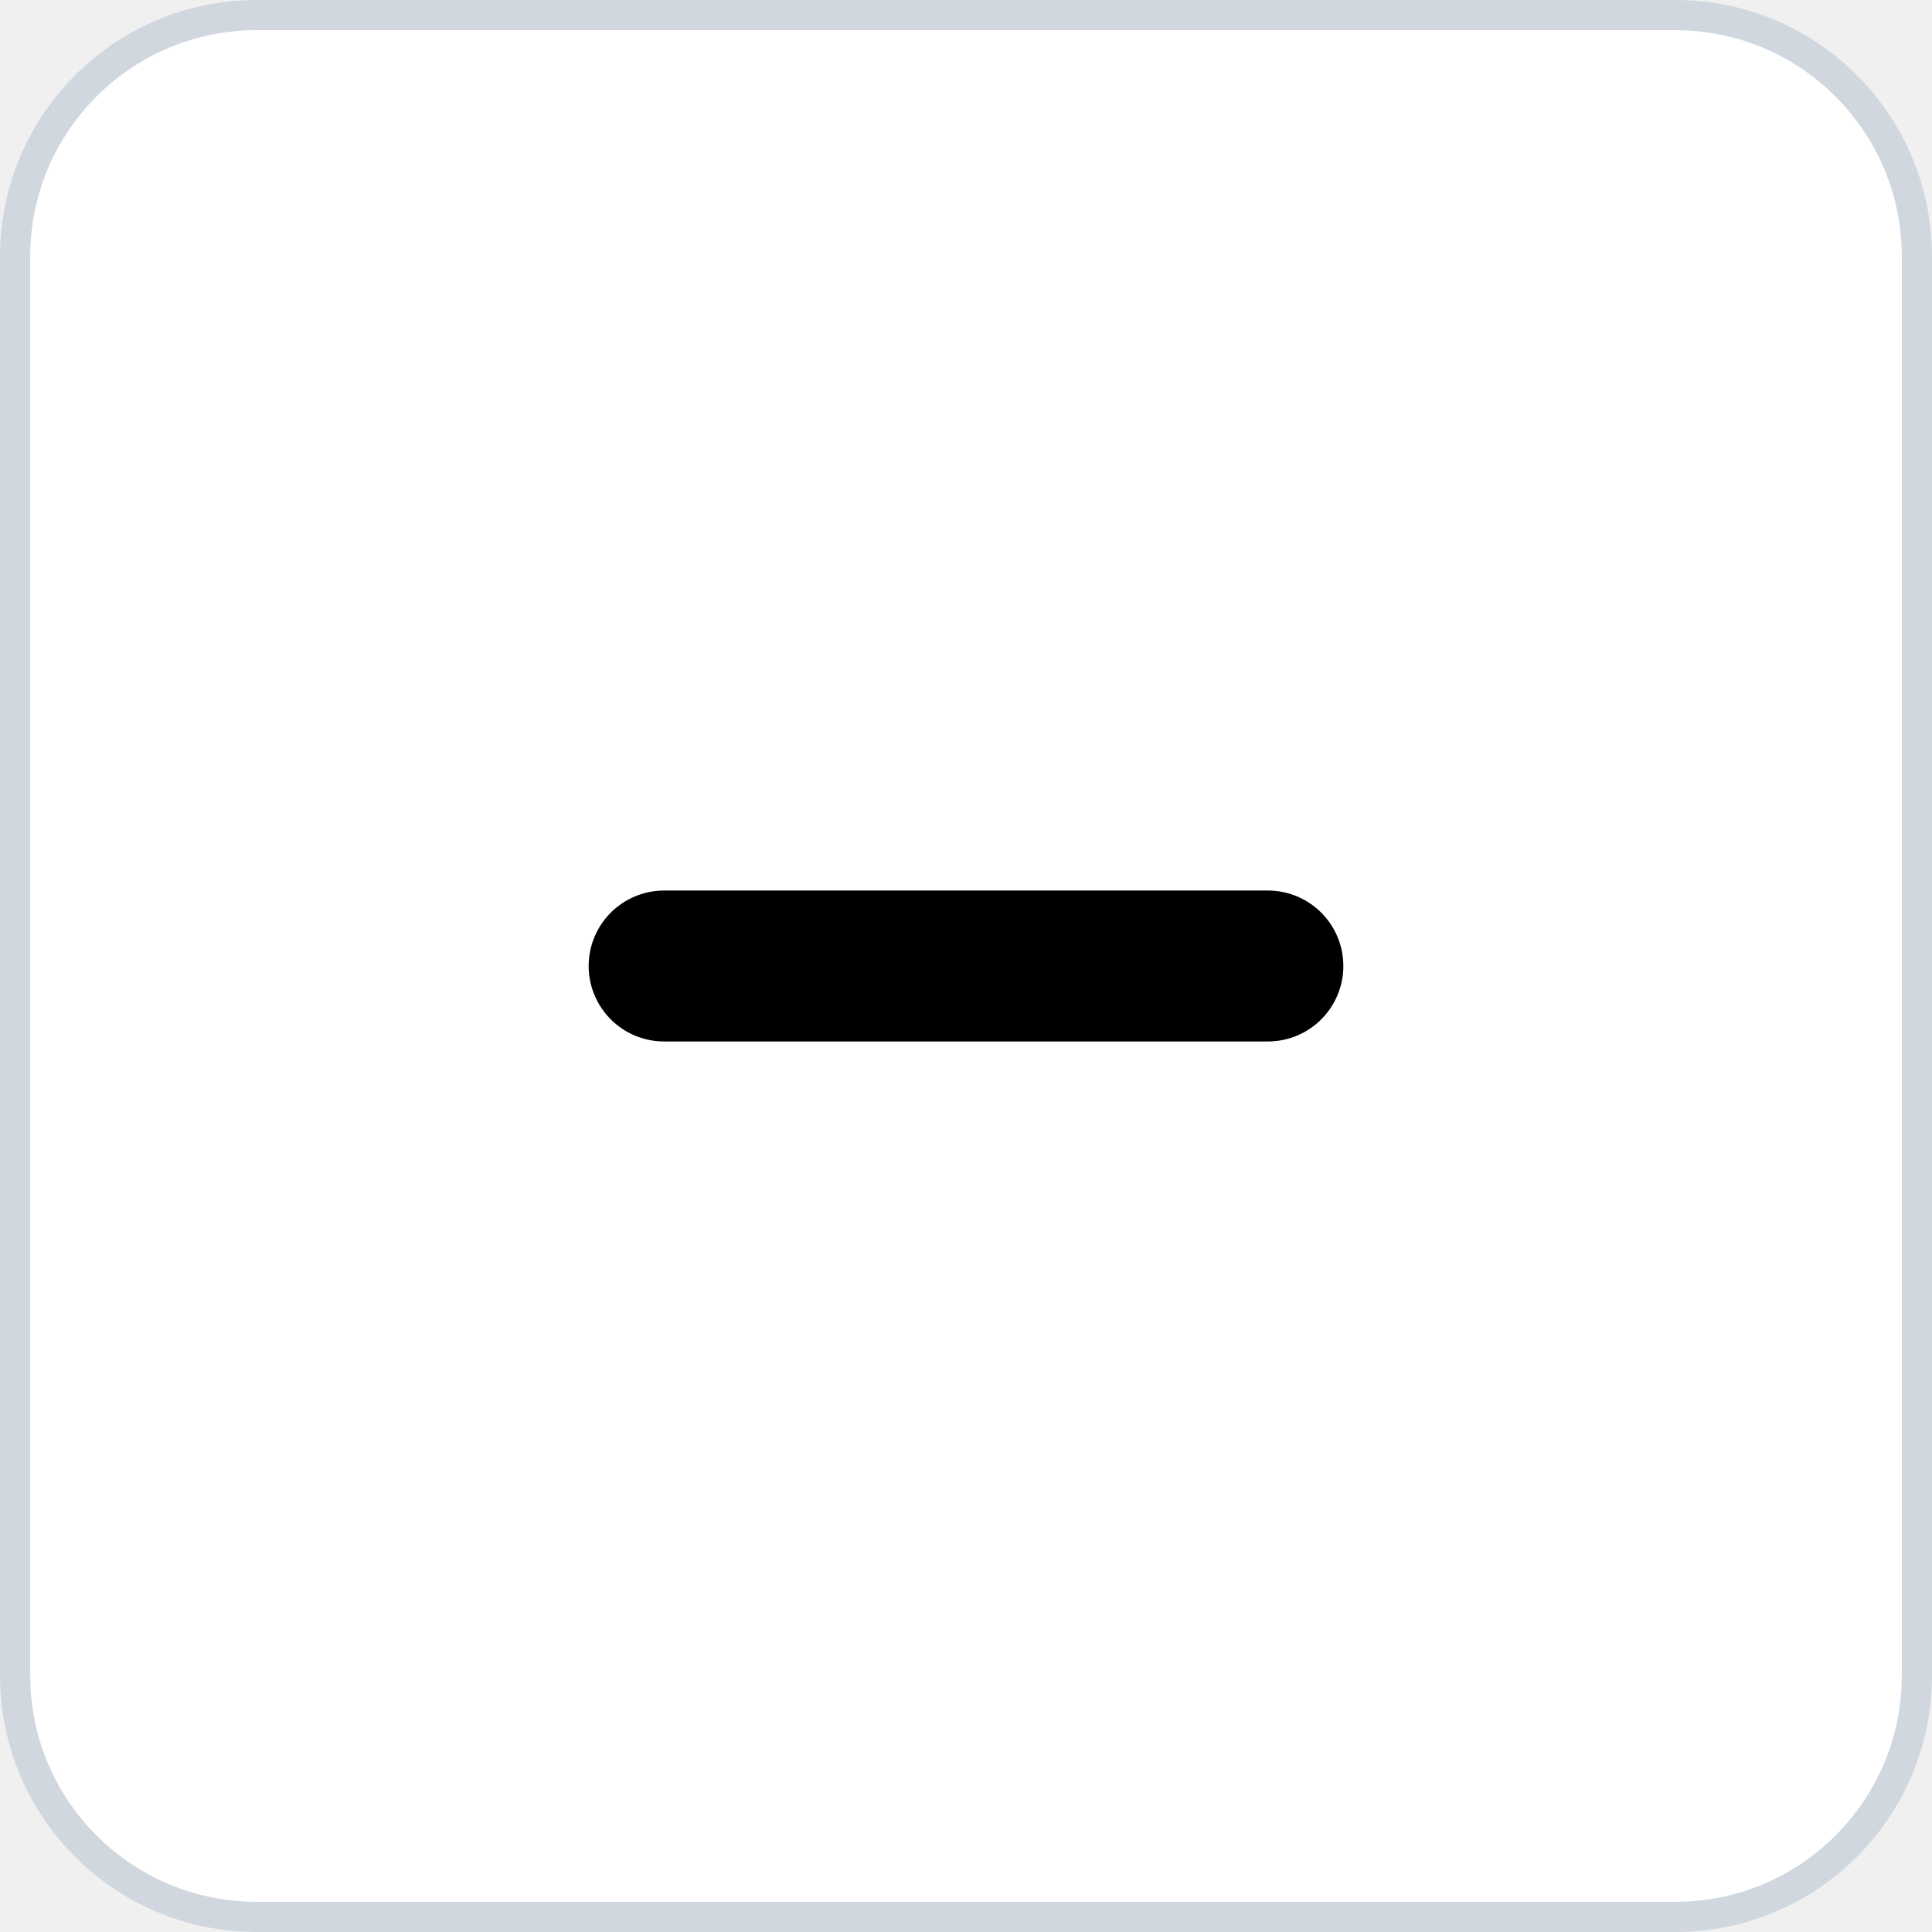
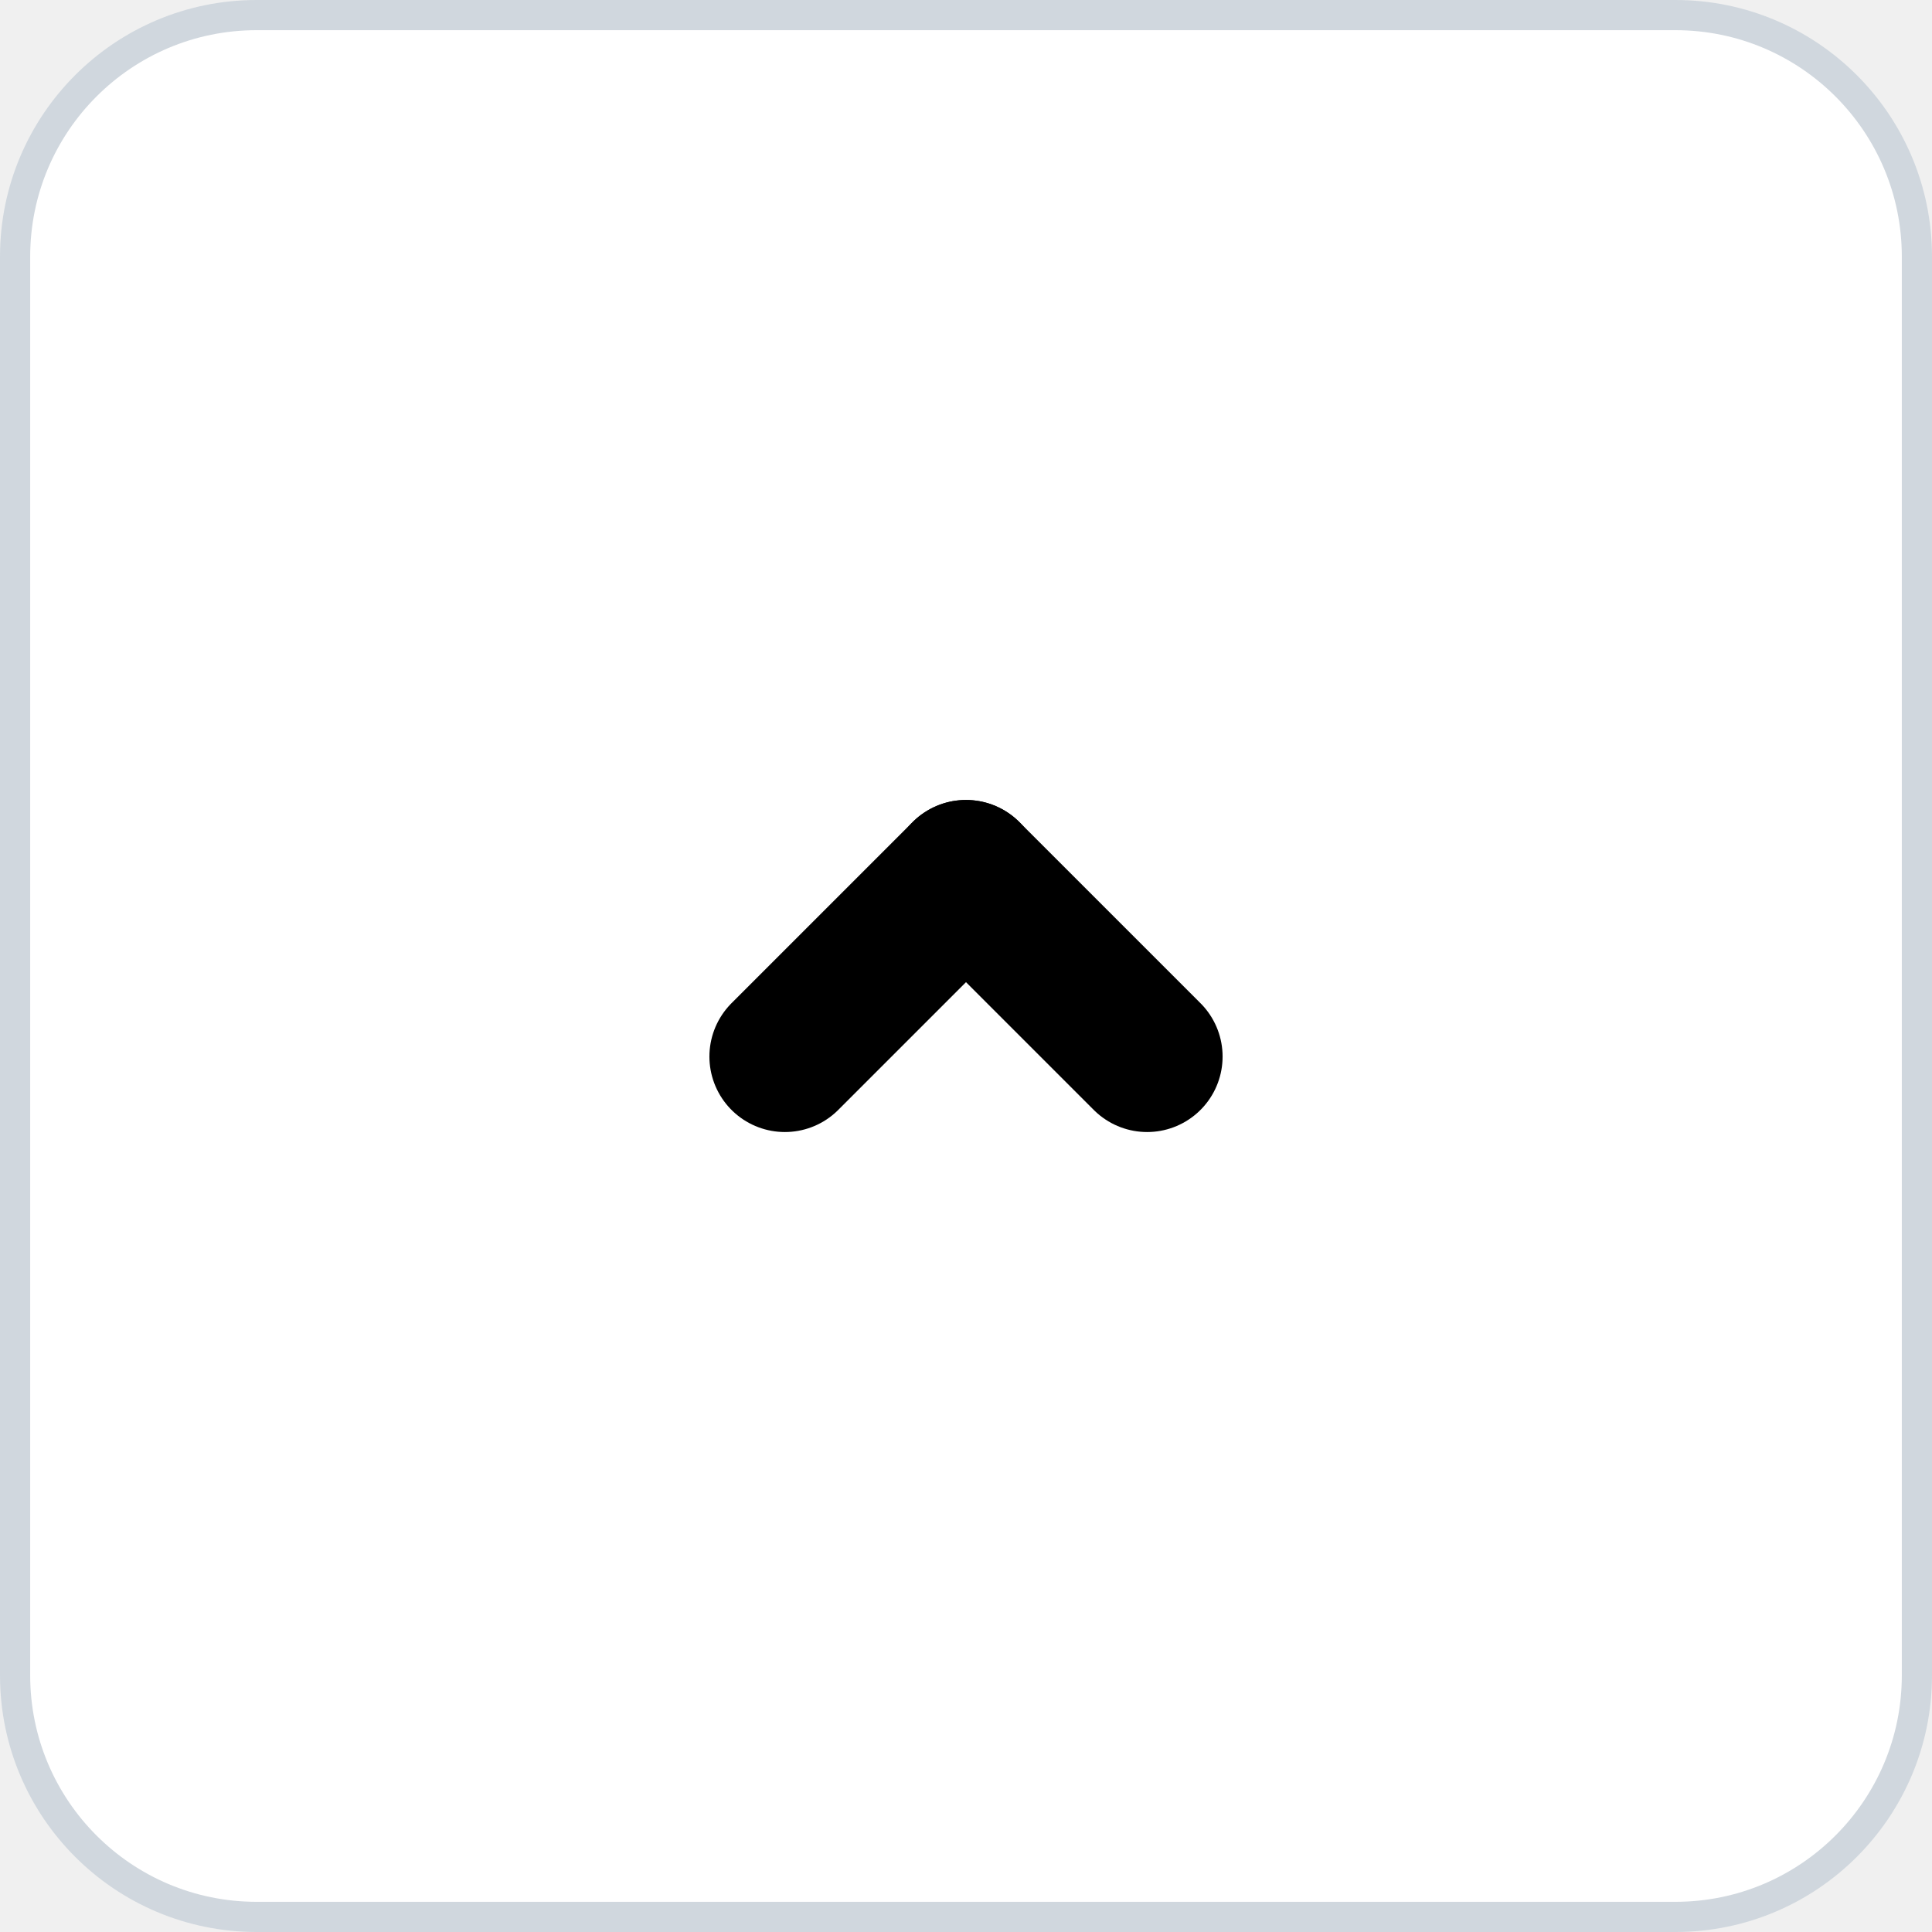
<svg xmlns="http://www.w3.org/2000/svg" width="64" height="64" viewBox="0 0 64 64">
  <rect x="0.5" y="0.5" width="63" height="63" rx="8" fill="#ffffff" stroke="#d0d7de" />
  <g stroke="#000000" stroke-width="5" stroke-linecap="round">
-     <line x1="22" y1="32" x2="42" y2="32" />
+     <line x1="32" y1="29" x2="26" y2="35" />
+     <line x1="32" y1="29" x2="38" y2="35" />
  </g>
</svg>
